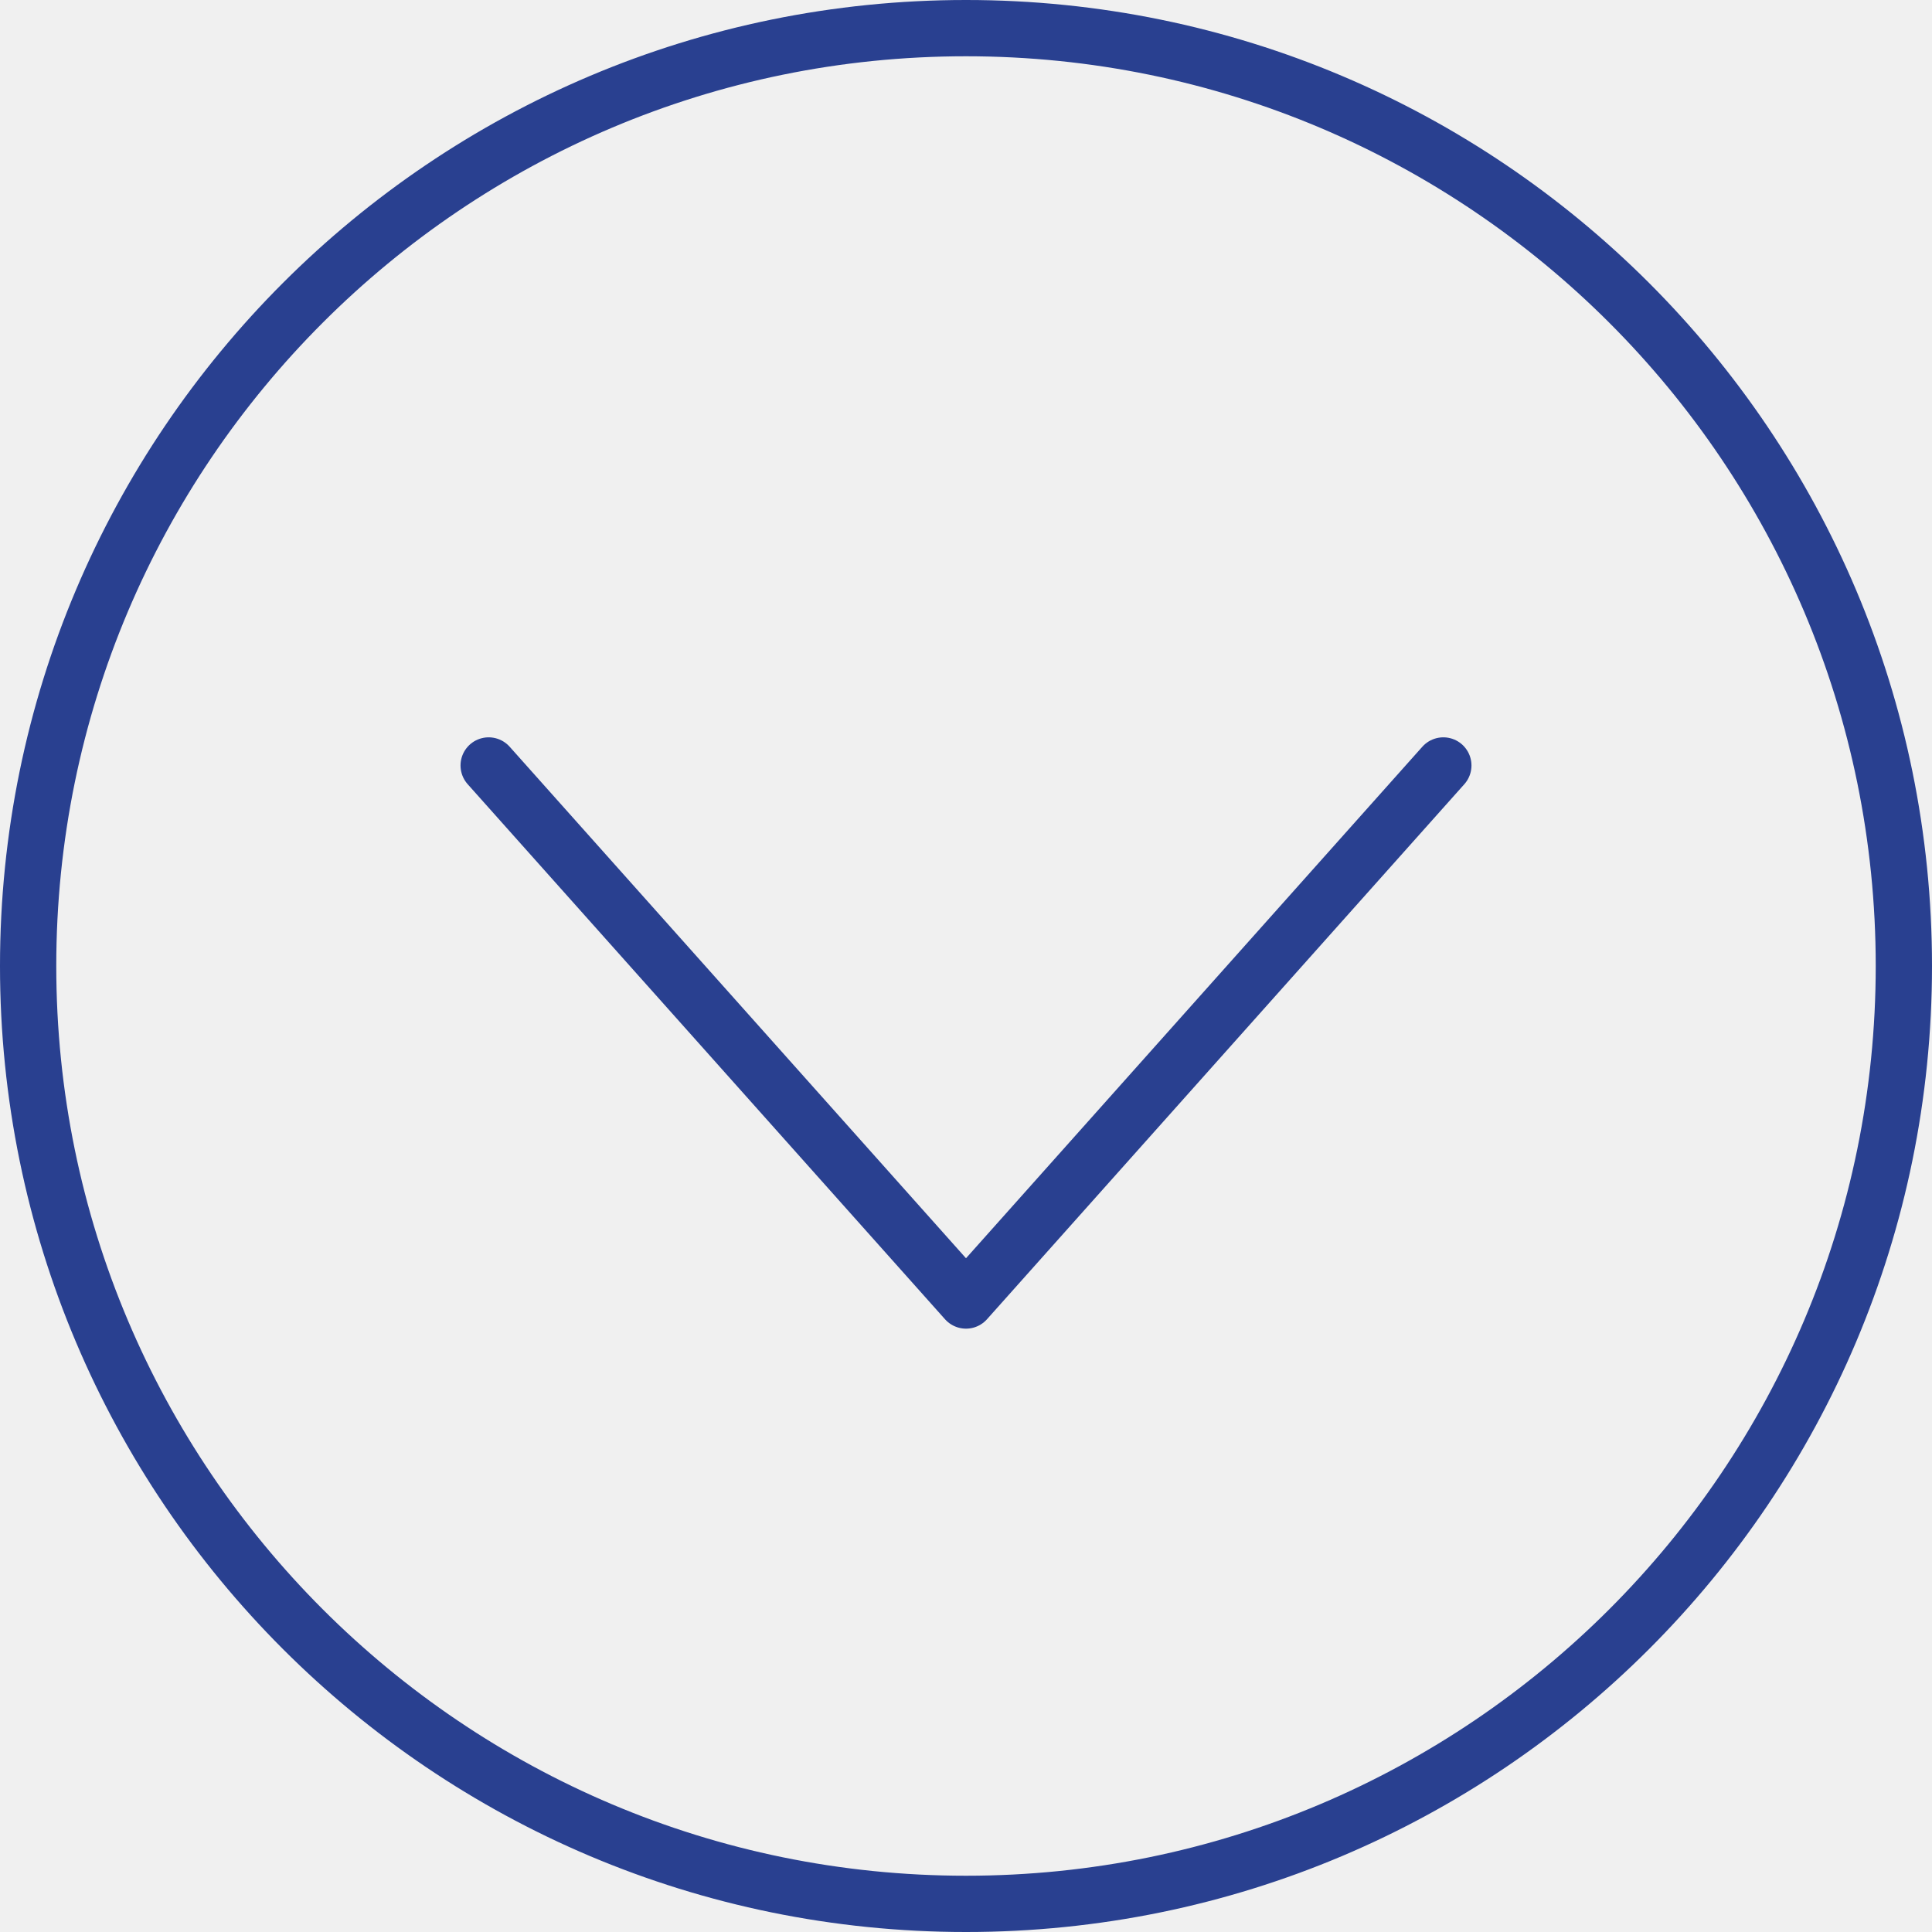
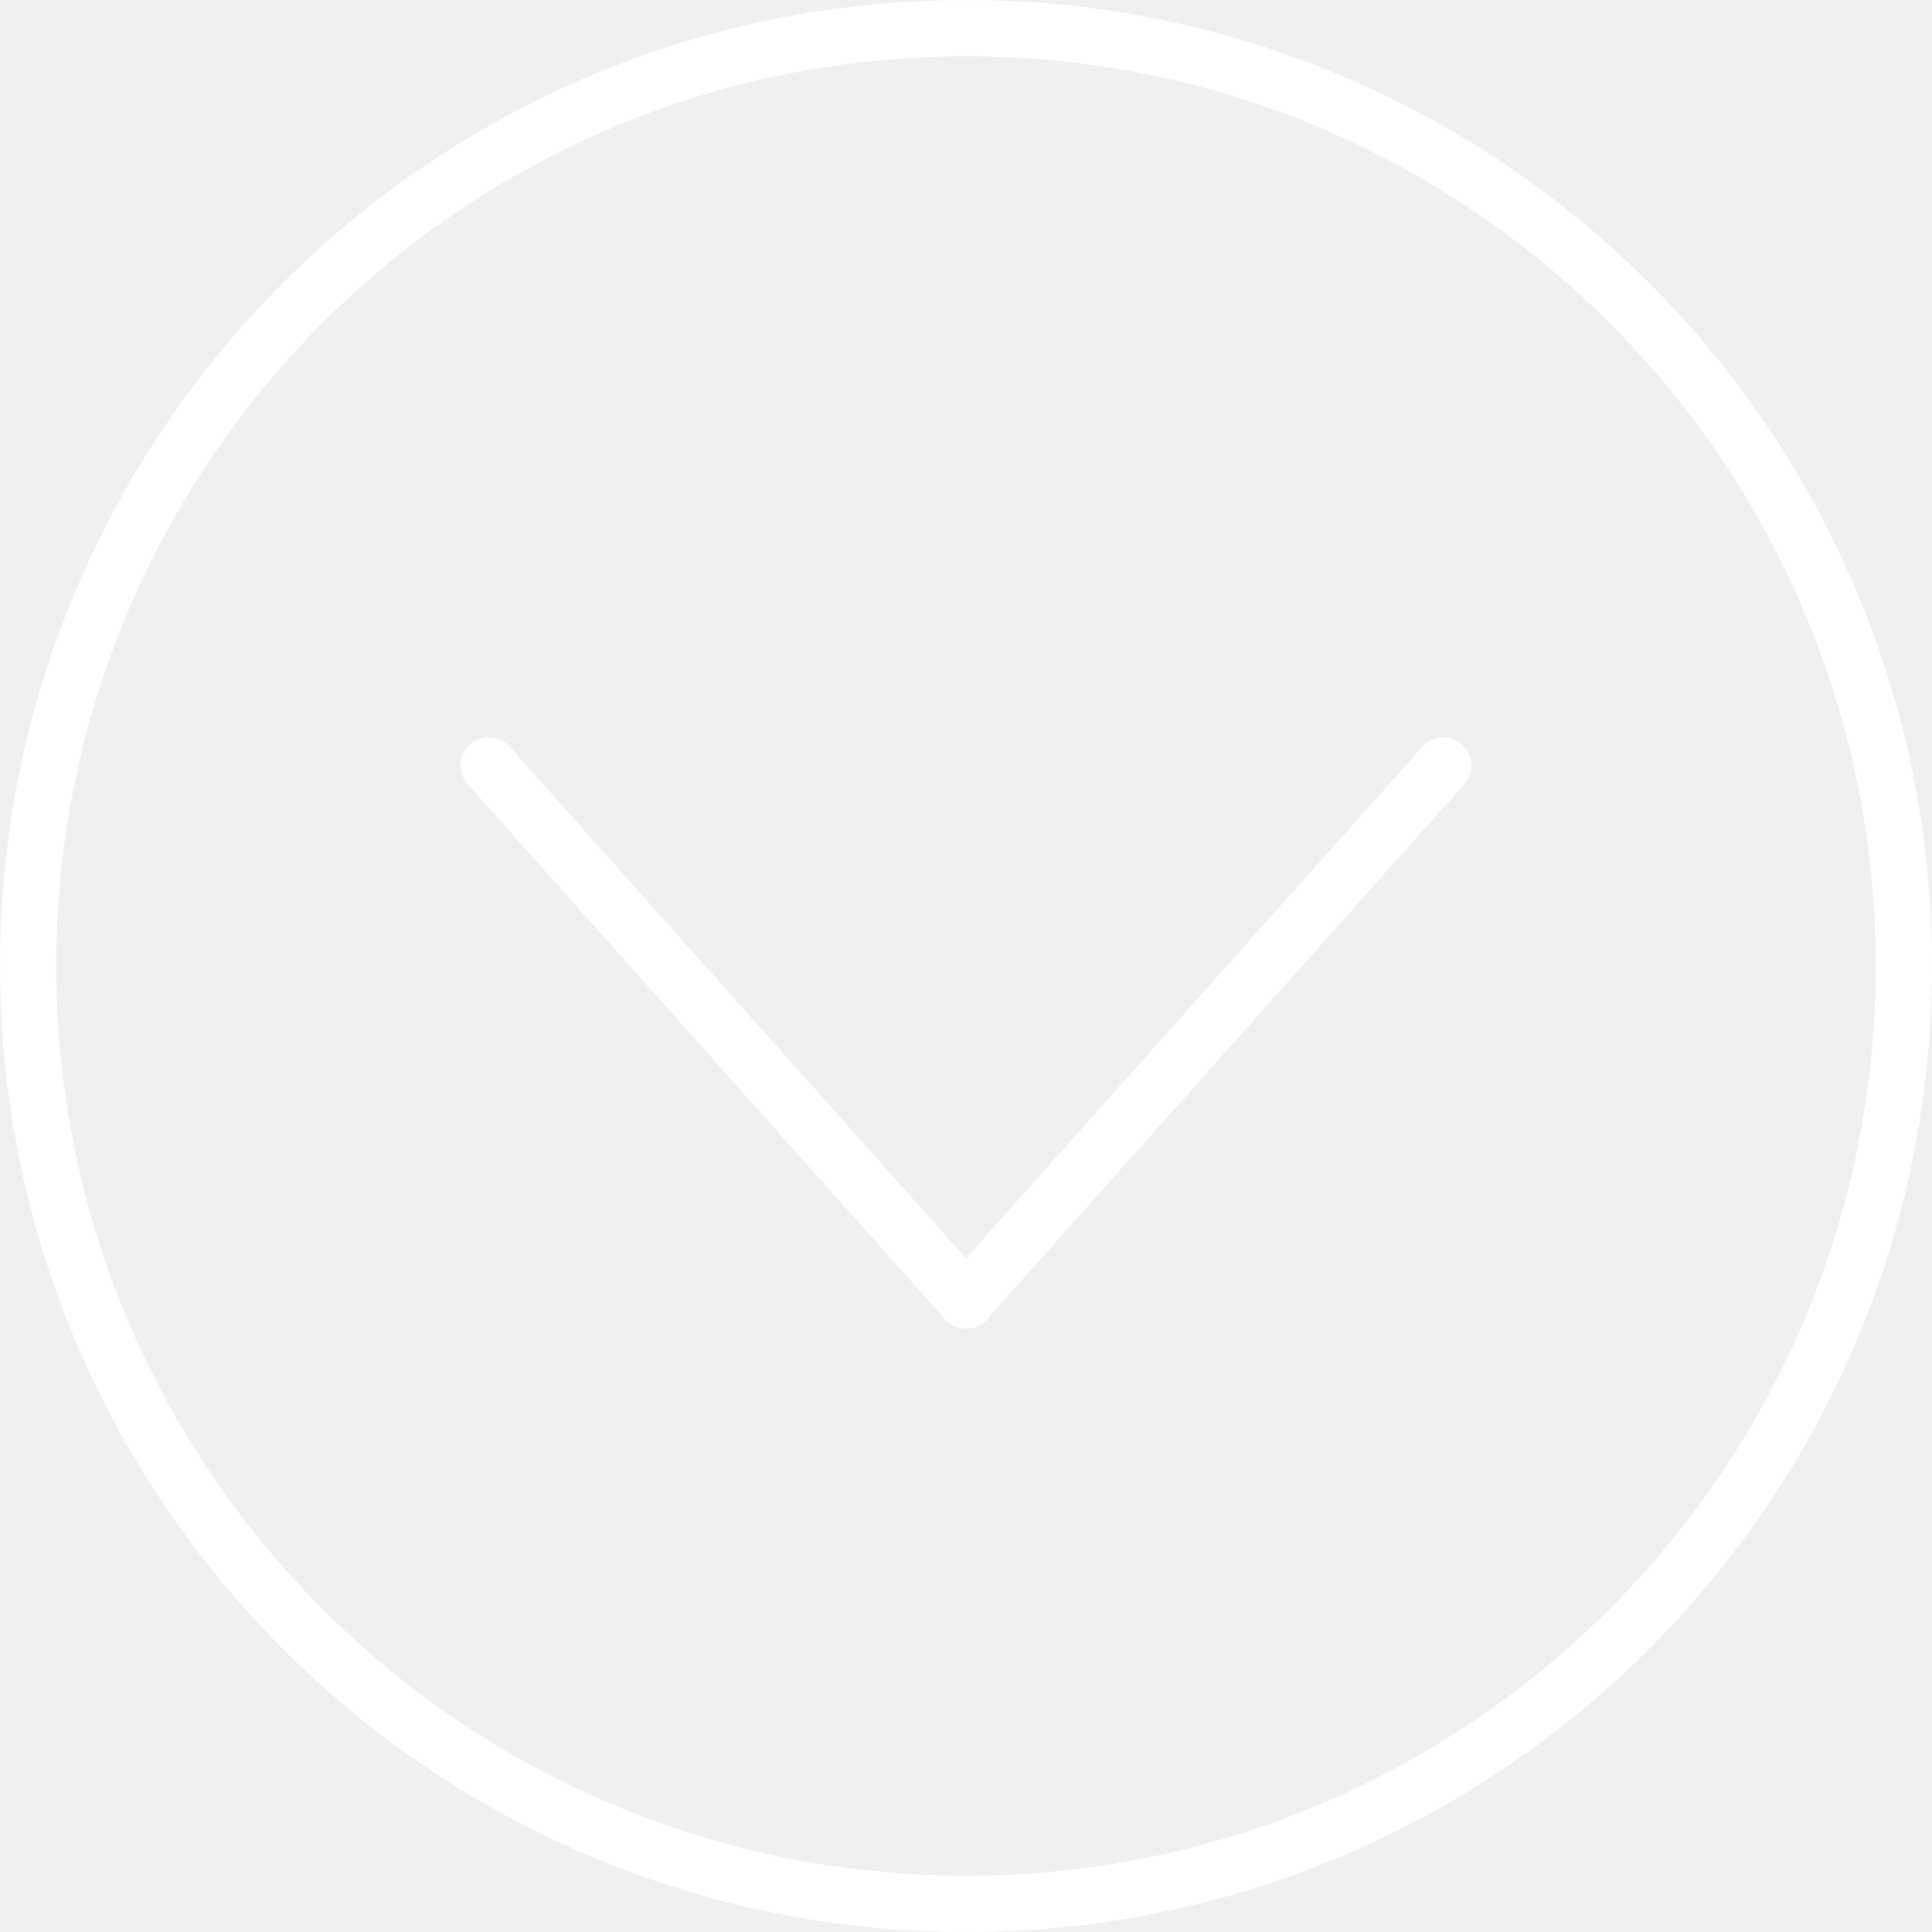
<svg xmlns="http://www.w3.org/2000/svg" version="1.1" id="Layer_1" x="0px" y="0px" viewBox="0 0 103 103" style="enable-background:new 0 0 103 103;" xml:space="preserve">
-   <circle style="fill:none;stroke:#294090;stroke-width:3;stroke-miterlimit:10;" cx="51.5" cy="51.5" r="50" />
-   <polyline style="fill:none;stroke:#294090;stroke-width:3;stroke-linecap:round;stroke-linejoin:round;stroke-miterlimit:10;" points="  76.948,40.809 51.5,69.334 26.052,40.809 " />
+   <circle style="fill:none;stroke:#FFFFFF;stroke-width:3;stroke-miterlimit:10;" cx="51.5" cy="51.5" r="50" />
+   <polyline style="fill:none;stroke:#FFFFFF;stroke-width:3;stroke-linecap:round;stroke-linejoin:round;stroke-miterlimit:10;" points="  76.948,40.809 51.5,69.334 26.052,40.809 " />
</svg>
